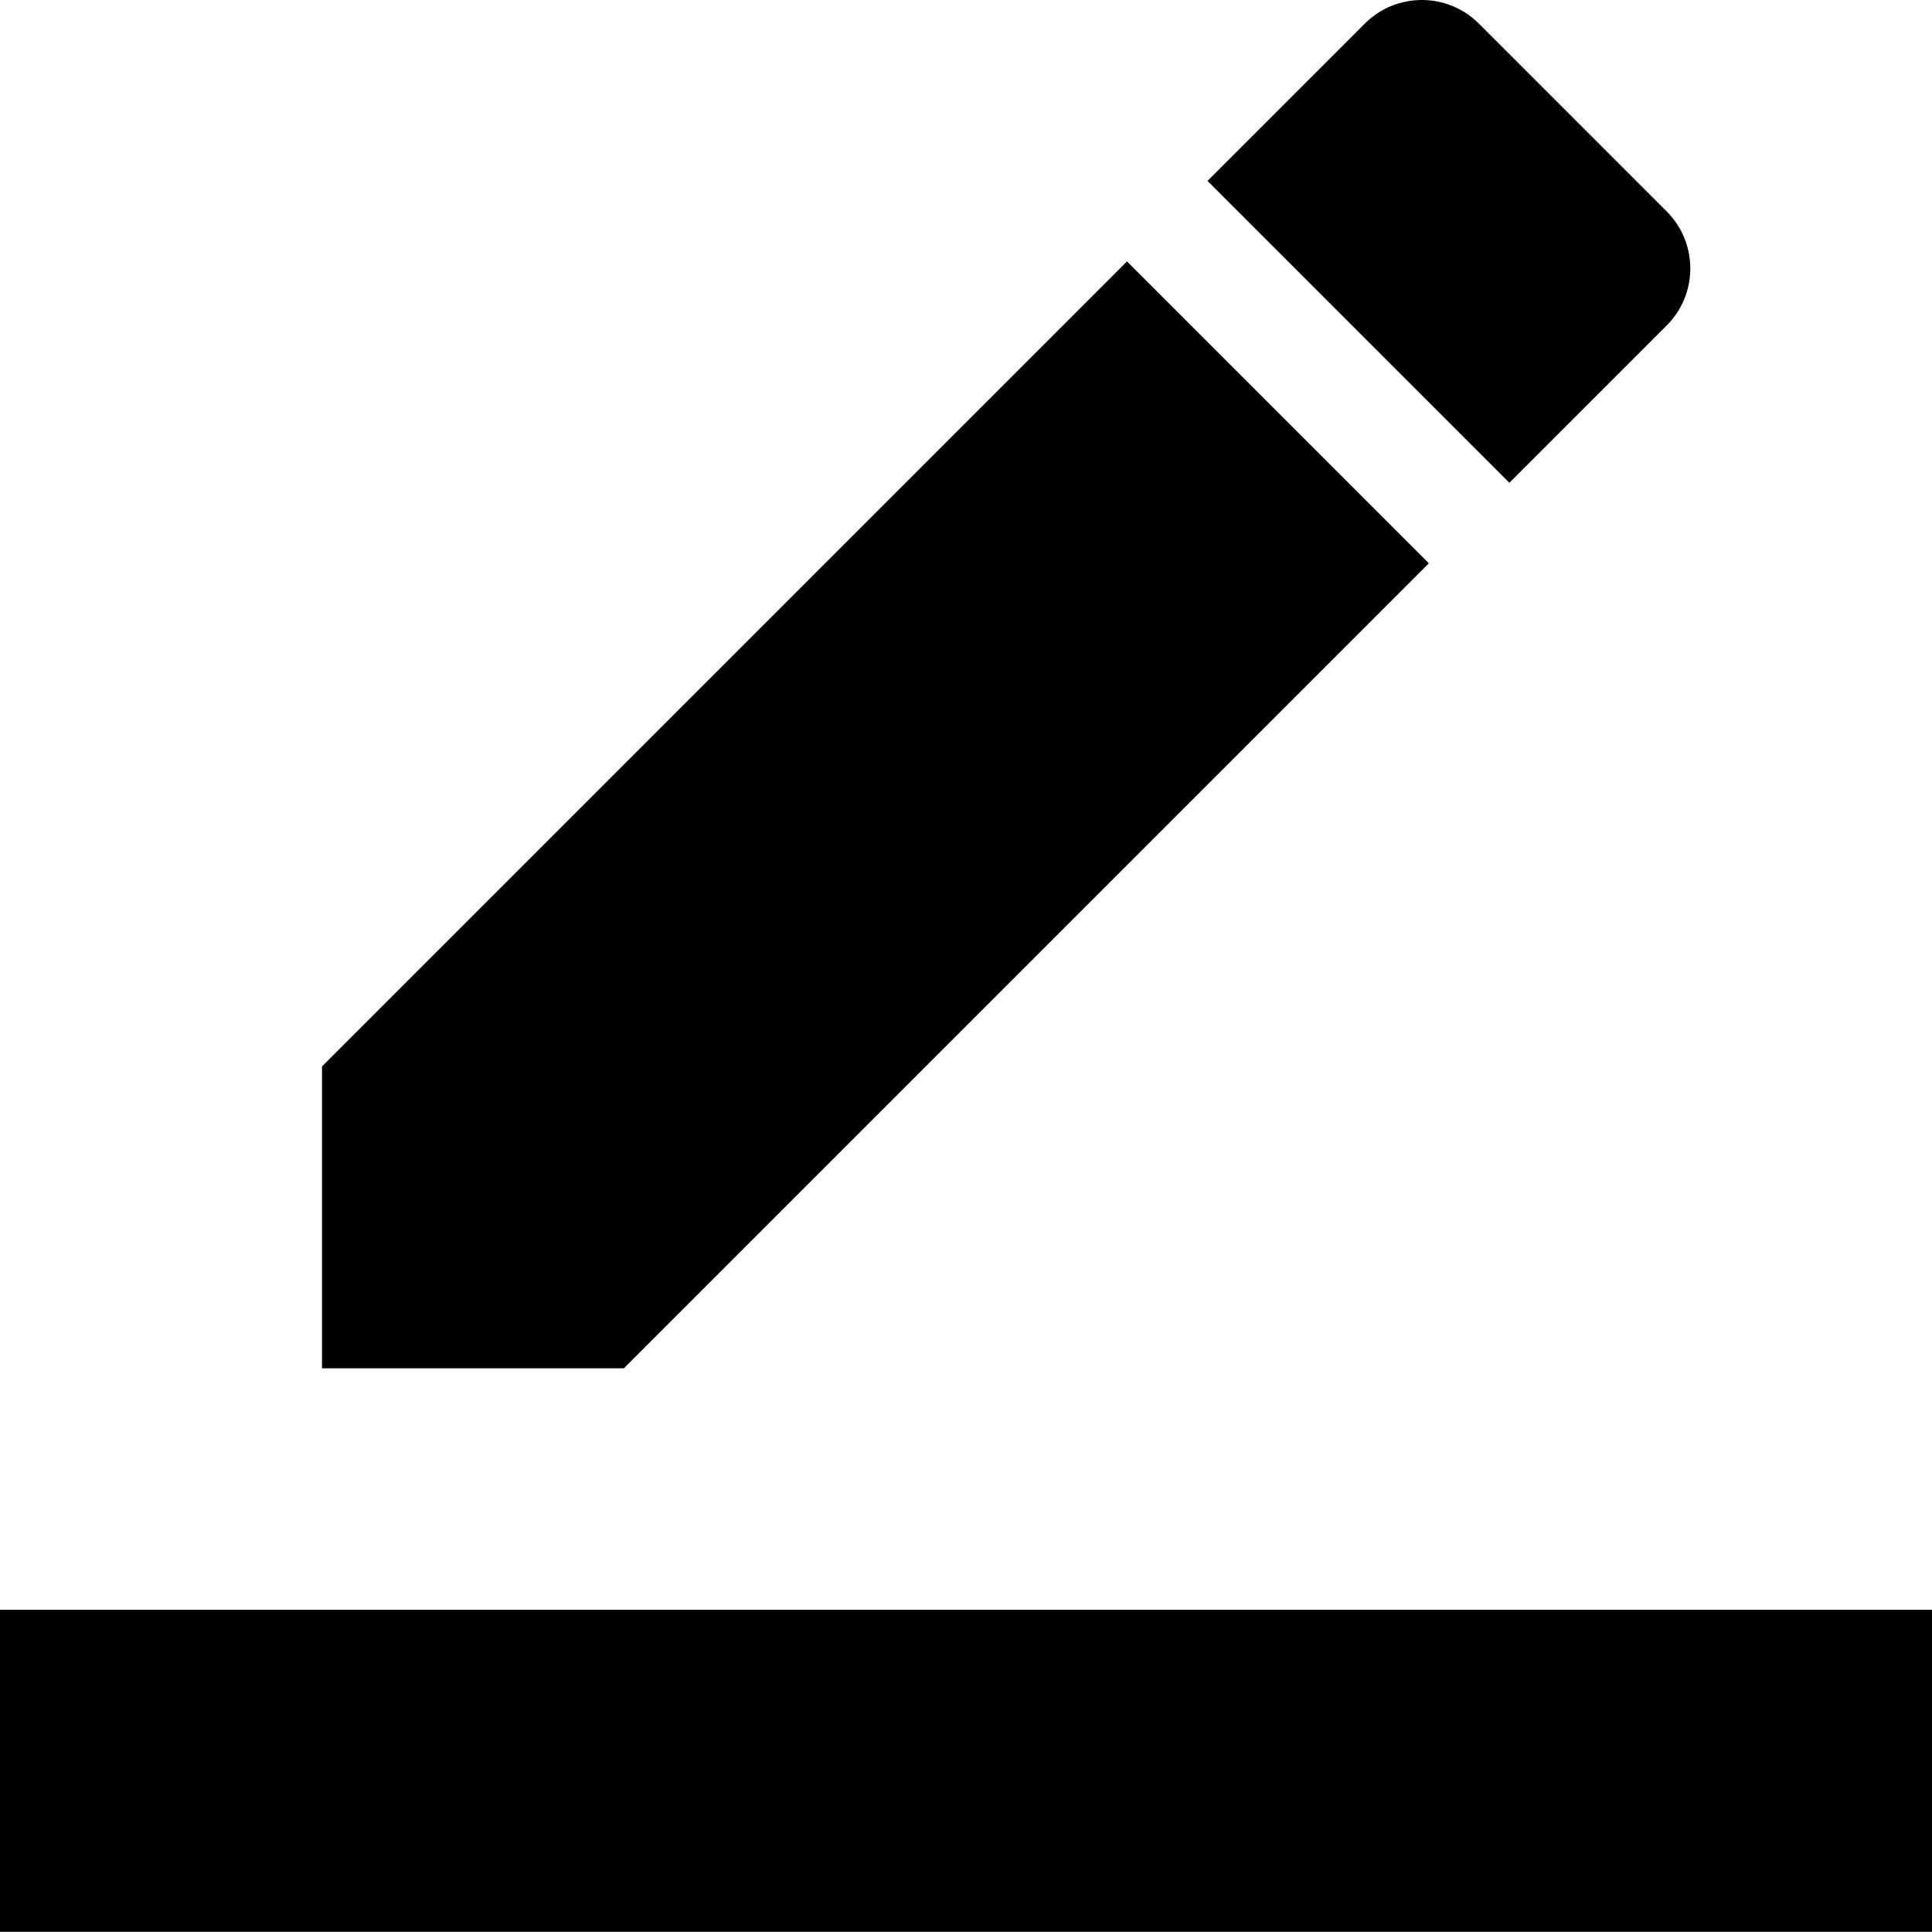
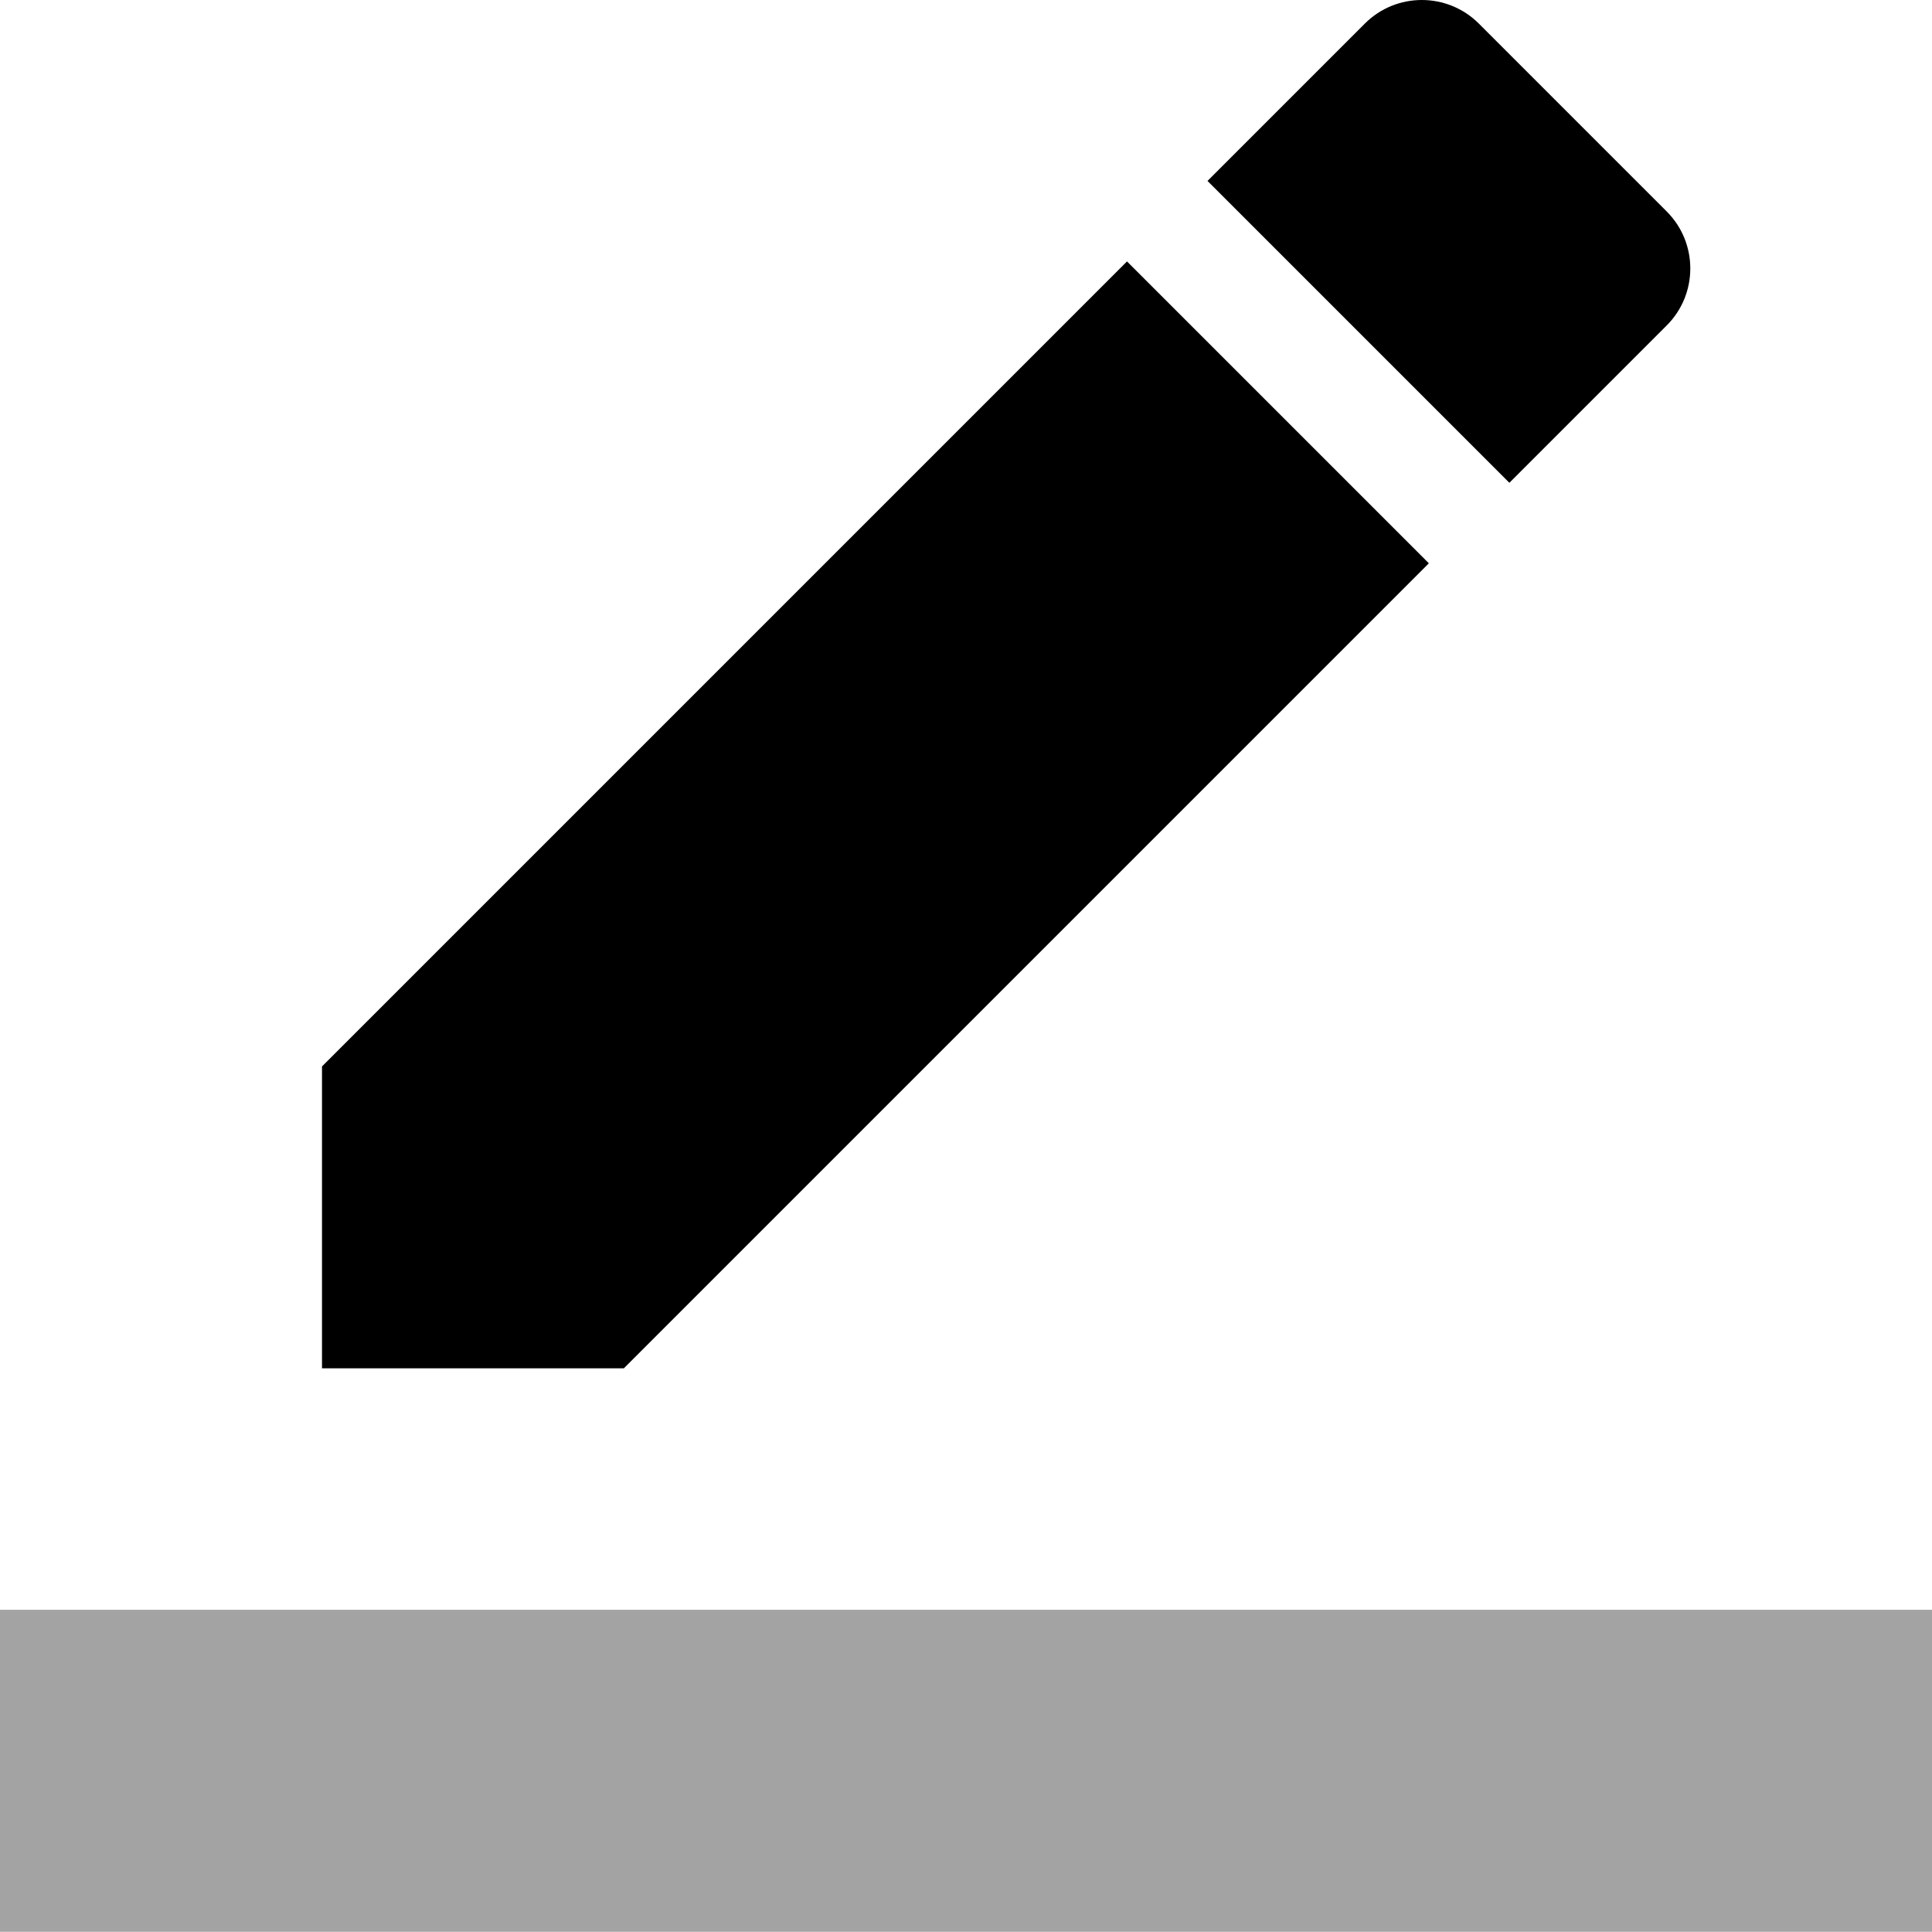
<svg xmlns="http://www.w3.org/2000/svg" width="48" height="48" viewBox="0 0 48 48">
-   <path d="M35.5 13.995l-7.5-7.5-20 20v7.5h7.5l20-20zm5.91-5.91l-3.91 3.91-7.5-7.5 3.91-3.91c.78-.78 2.05-.78 2.83 0l4.67 4.67c.78.78.78 2.05 0 2.83zM0 39.995h48v8H0v-8z" />
+   <g>
+     <path d="M35.5 13.995l-7.5-7.5-20 20v7.5h7.5l20-20zm5.91-5.91c.78-.78.78-2.05 0-2.83L36.74.585c-.78-.78-2.05-.78-2.83 0L30 4.495l7.5 7.5 3.91-3.91z" />
+     <polygon fill-opacity=".36" points="0 39.995 48 39.995 48 47.995 0 47.995" />
+   </g>
</svg>
